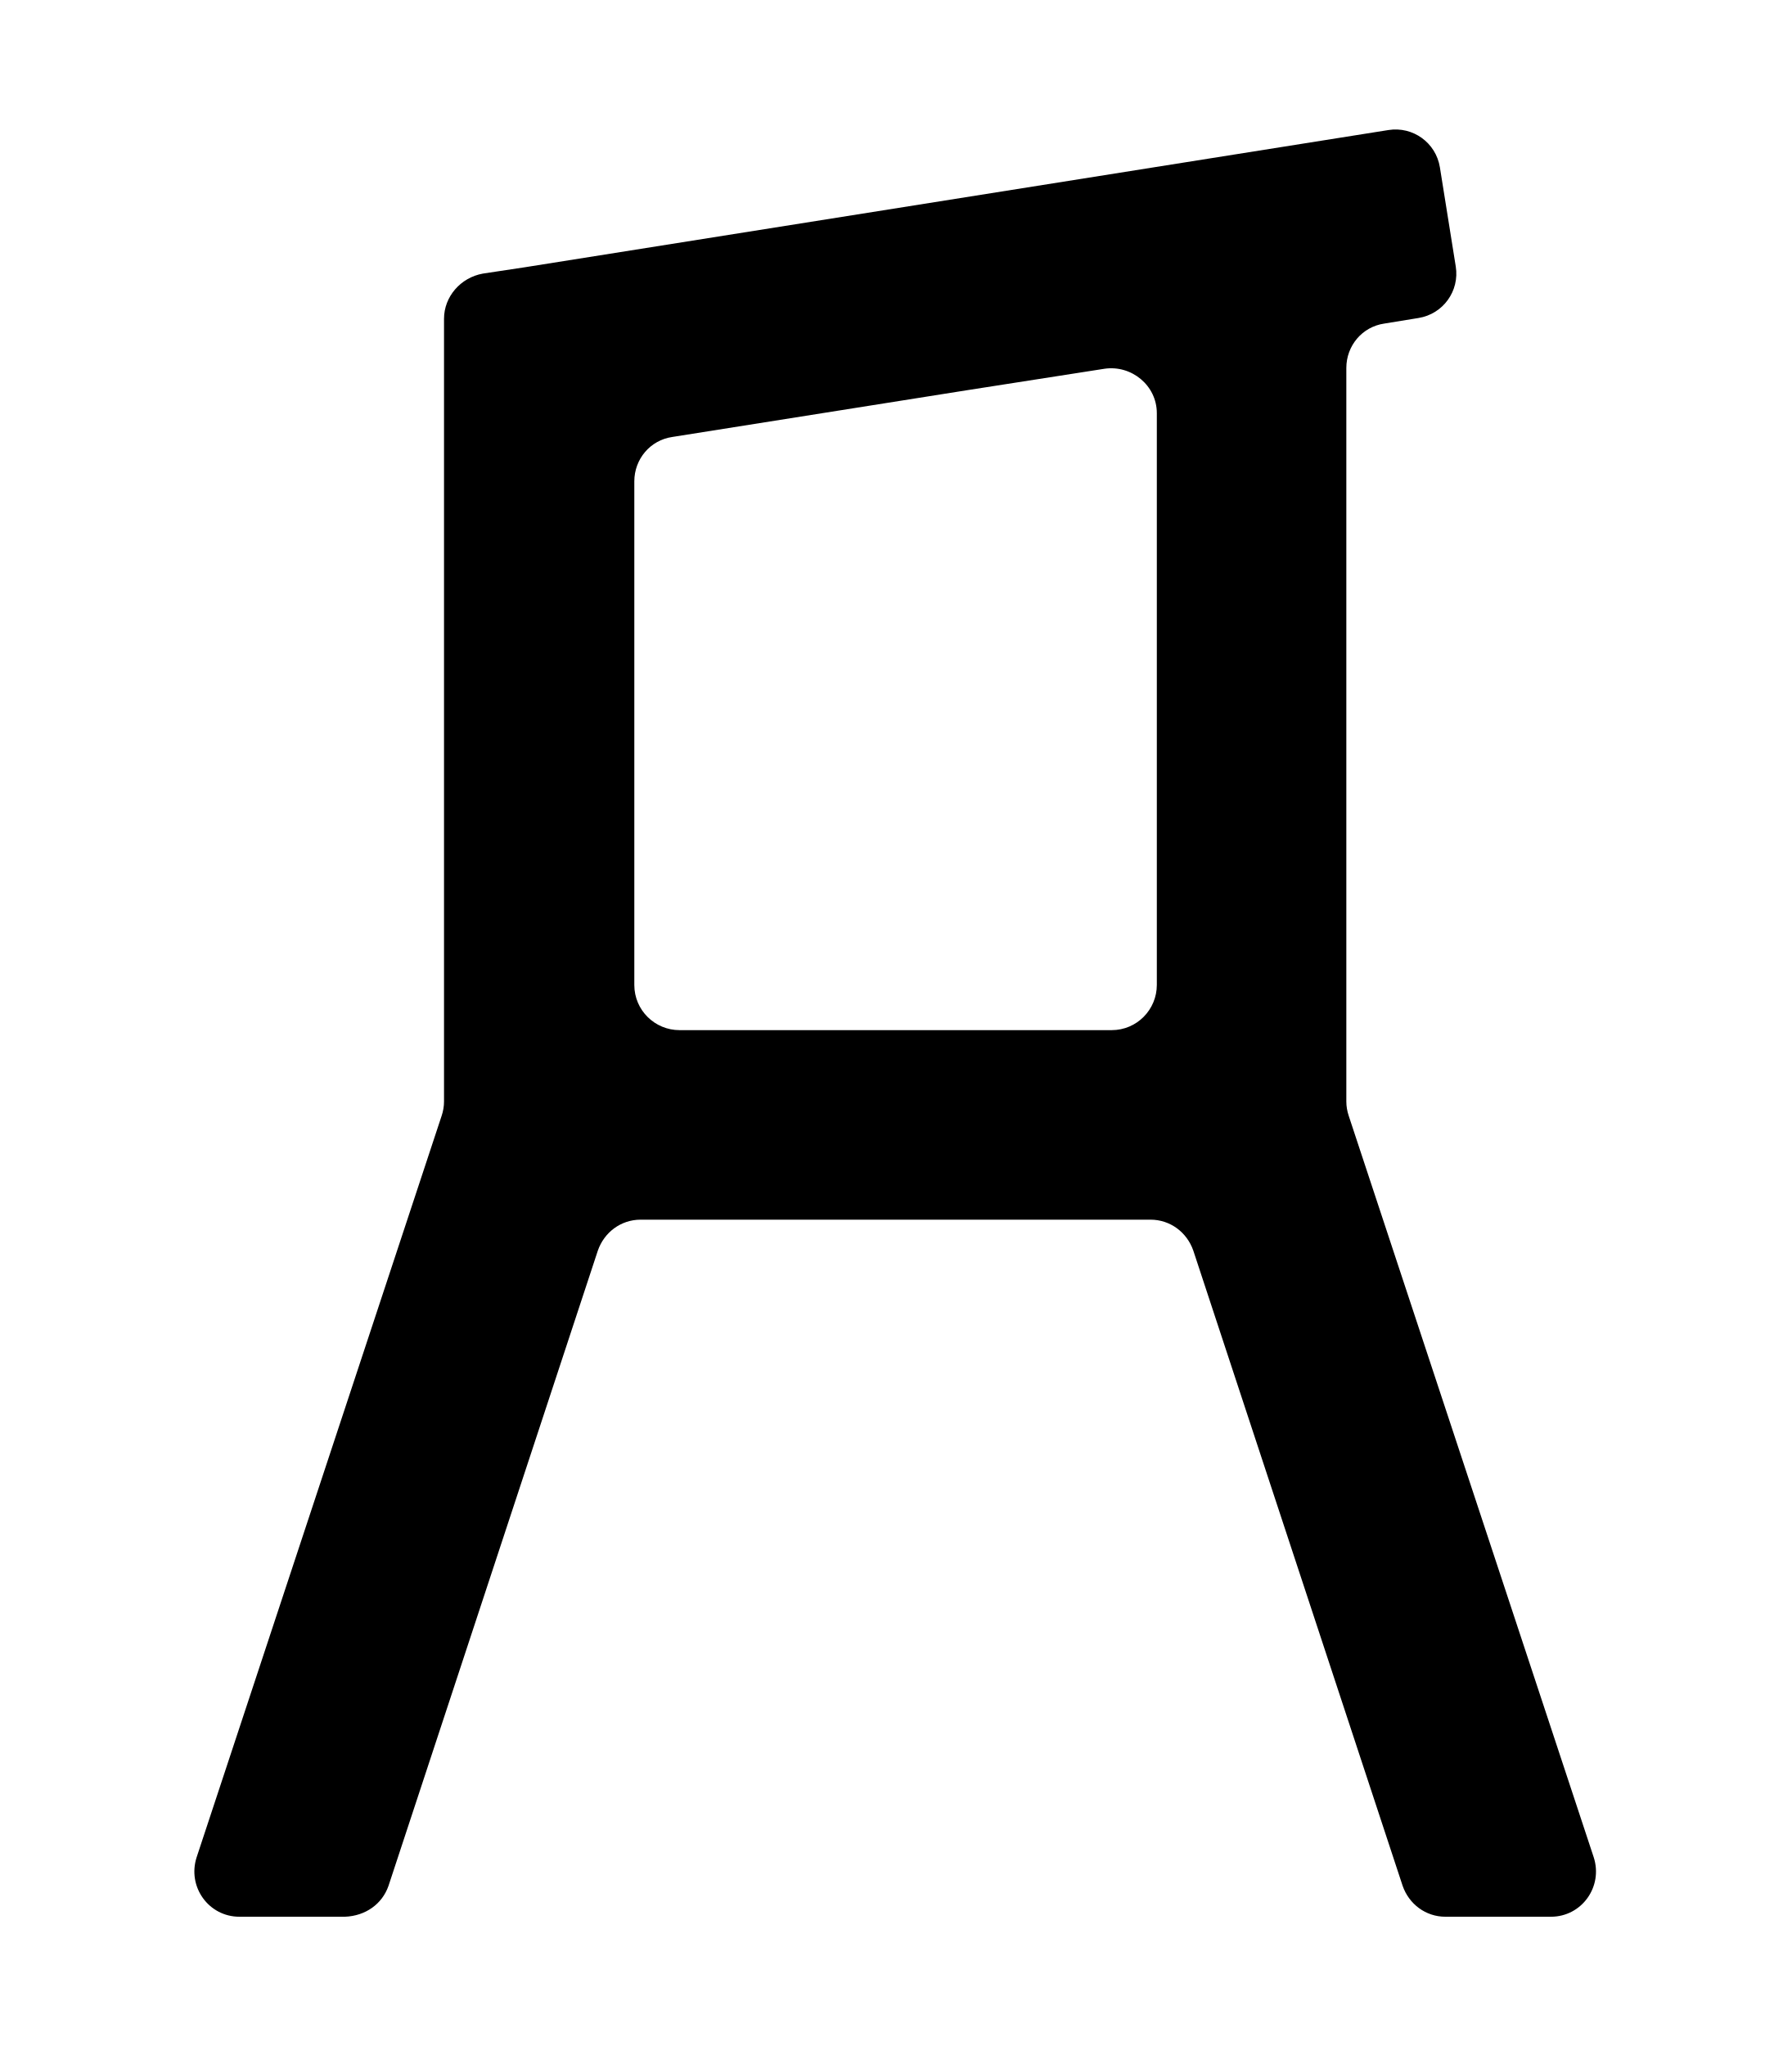
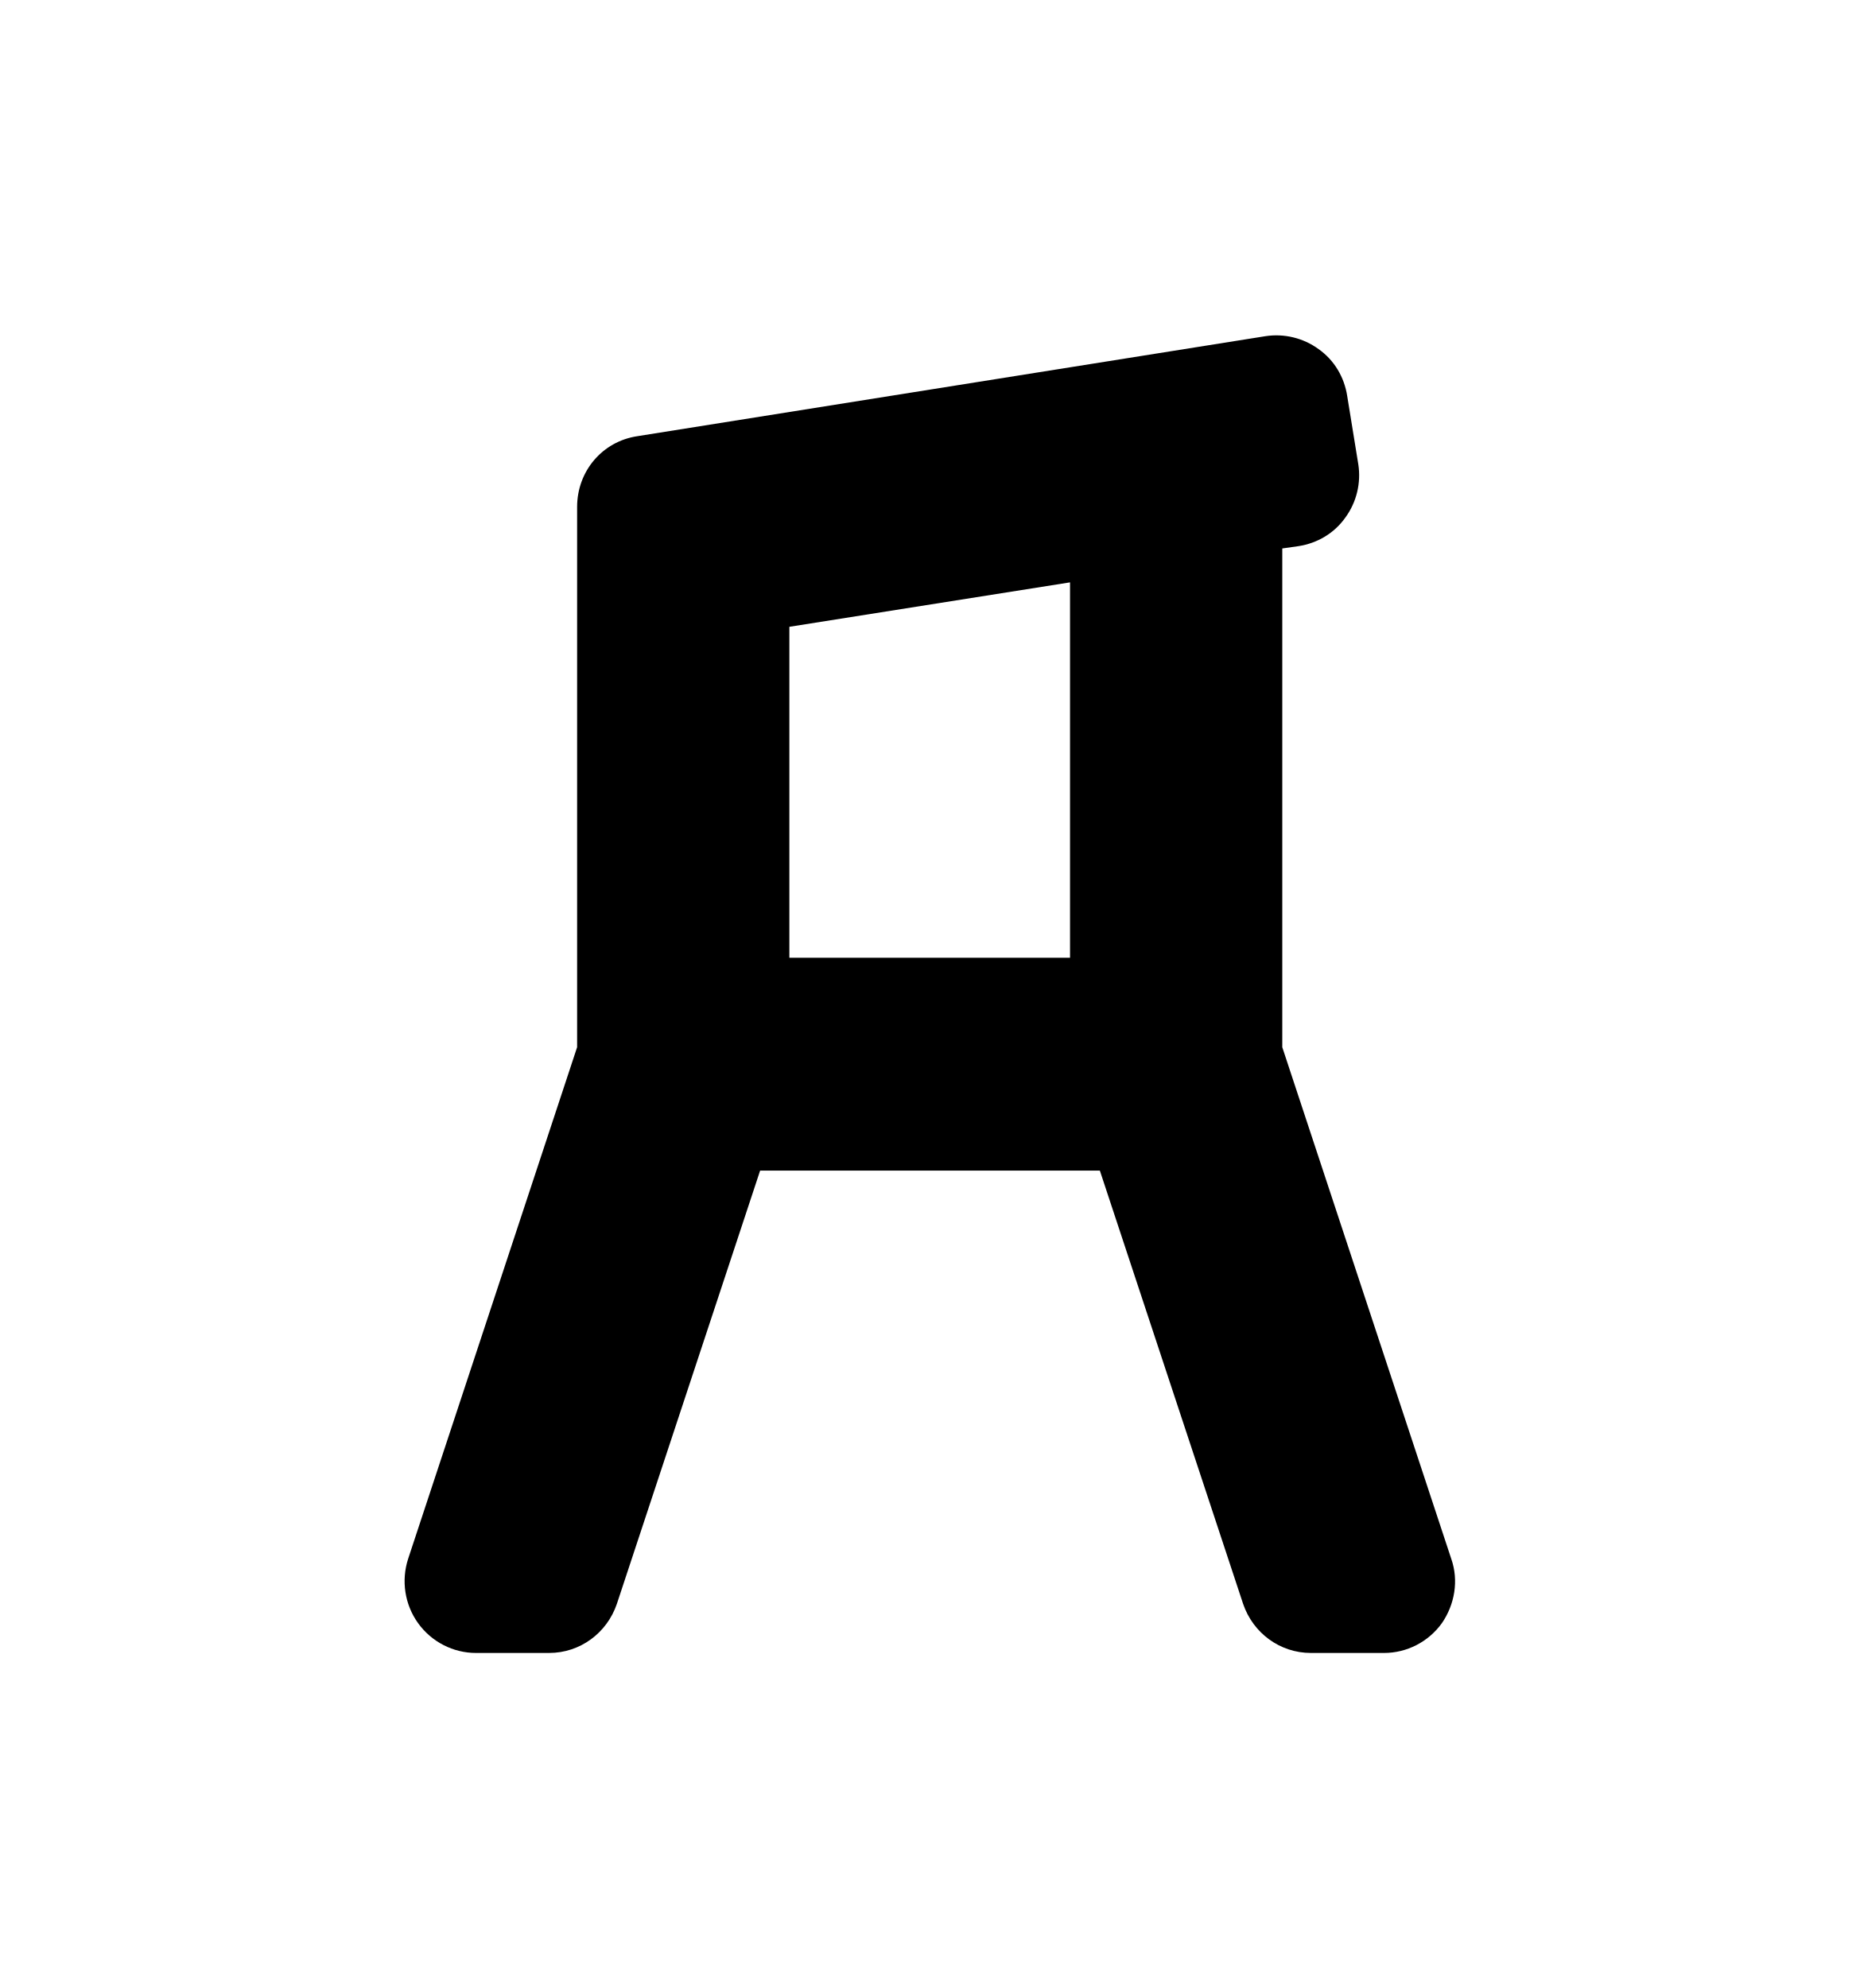
- <svg xmlns="http://www.w3.org/2000/svg" version="1.1" id="Layer_1" x="0px" y="0px" viewBox="0 0 226 258" style="enable-background:new 0 0 226 258;" xml:space="preserve">
-   <path d="M49,237.8l26.4-80.1c0.8-2.3,2.9-3.9,5.4-3.9h64.3c2.5,0,4.6,1.6,5.4,3.9l26.4,80.1c0.8,2.3,2.9,3.9,5.4,3.9h13.3  c3.9,0,6.6-3.8,5.4-7.5l-30.9-93.5c-0.2-0.6-0.3-1.2-0.3-1.8V46.4c0-2.8,2-5.2,4.8-5.6l4.3-0.7c3.1-0.5,5.2-3.4,4.7-6.5l-2-12.5  c-0.5-3.1-3.4-5.2-6.5-4.7L66.2,33.7v0l-5.3,0.8C58.1,35,56,37.4,56,40.2v98.7c0,0.6-0.1,1.2-0.3,1.8l-30.9,93.5  c-1.2,3.7,1.5,7.5,5.4,7.5h13.3C46.1,241.6,48.2,240.1,49,237.8z M80,60.7c0-2.8,2-5.2,4.8-5.6l37.2-5.9l17.3-2.7  c3.4-0.5,6.6,2.1,6.6,5.6v72.1c0,3.1-2.5,5.7-5.7,5.7H85.7c-3.1,0-5.7-2.5-5.7-5.7V60.7z" />
+ <svg xmlns="http://www.w3.org/2000/svg" version="1.1" id="Layer_1" x="0px" y="0px" viewBox="0 0 318 340" style="enable-background:new 0 0 318 340;" xml:space="preserve">
+   <path d="M248.2,266.6l-28.9-87.5V93.8l2.8-0.4c3.2-0.5,6.1-2.2,8-4.9c1.9-2.6,2.7-5.9,2.2-9.1l-1.9-11.7c-0.5-3.2-2.2-6.1-4.9-8  c-2.6-1.9-5.9-2.7-9.1-2.2L109,74.6c-6,0.9-10.3,6-10.3,12.1v92.4l-28.9,87.5c-1.2,3.7-0.6,7.8,1.7,11c2.3,3.2,6,5.1,9.9,5.1h12.5  c5.3,0,9.9-3.4,11.6-8.4l24.5-74.1h58.1l24.5,74.1c1.7,5,6.3,8.4,11.6,8.4h12.5c3.9,0,7.6-1.9,9.9-5.1  C248.8,274.4,249.5,270.3,248.2,266.6z M183,99.6v64.2H135v-56.6L183,99.6z" />
</svg>
